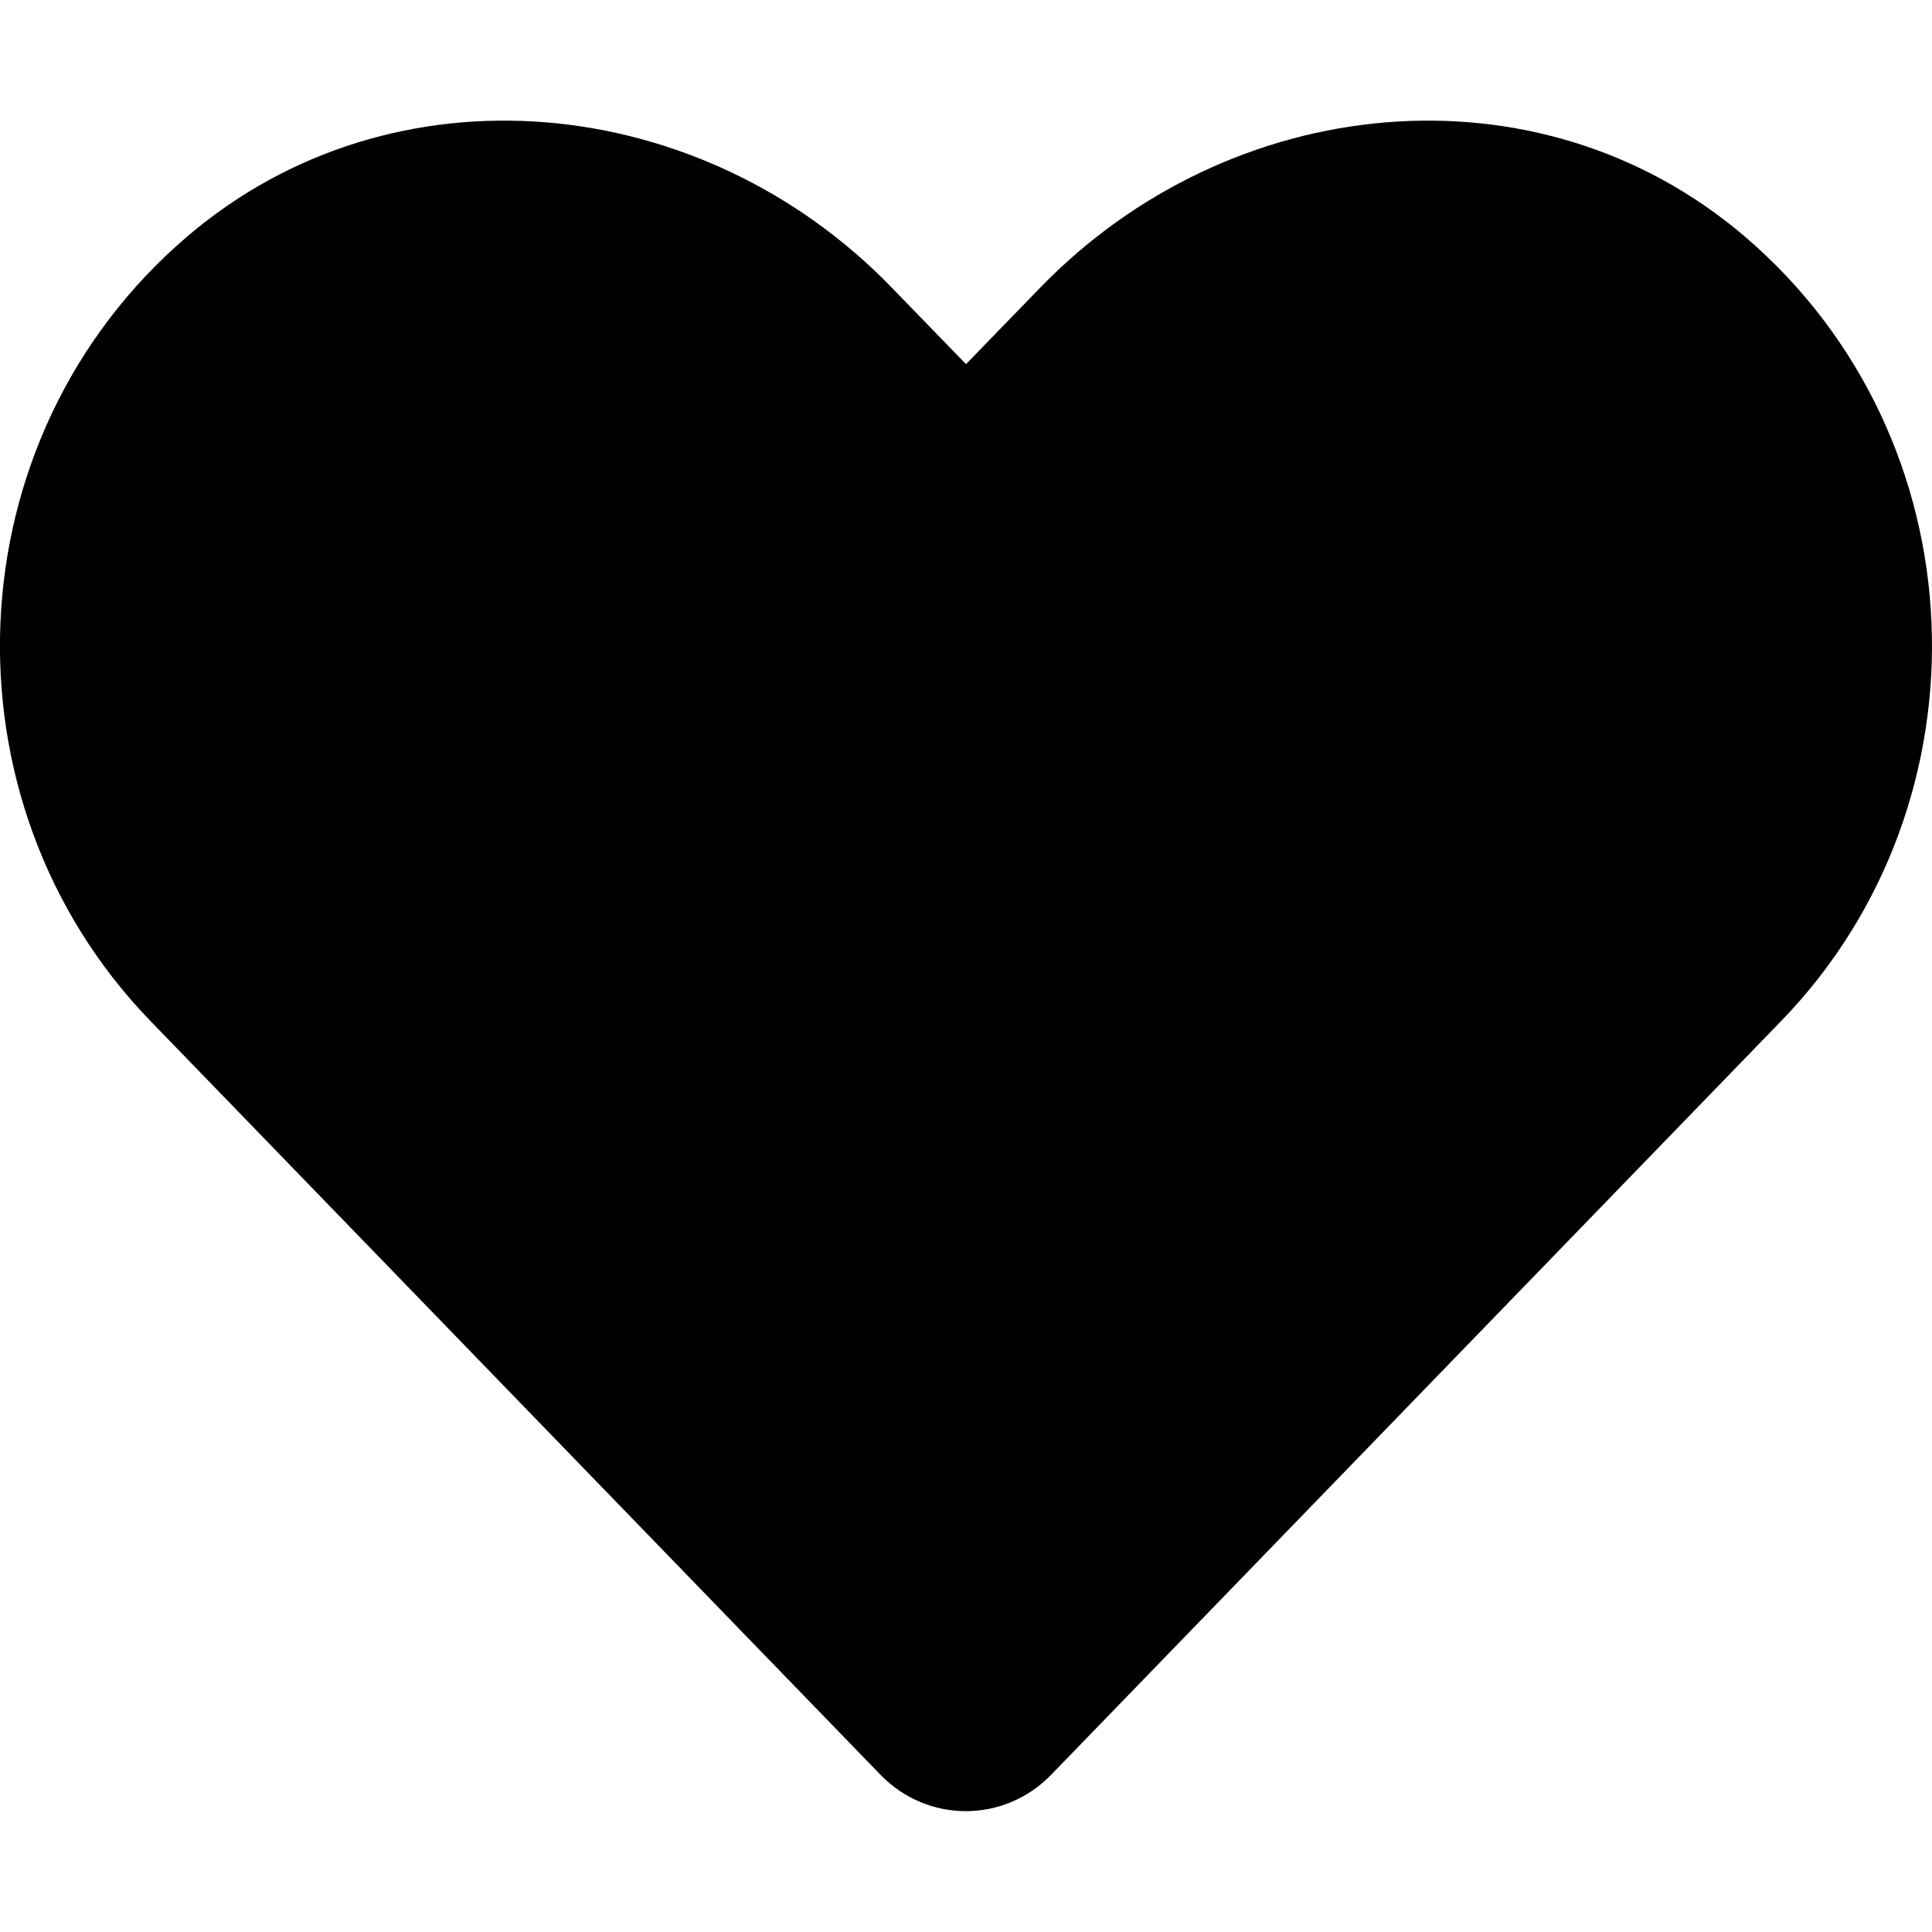
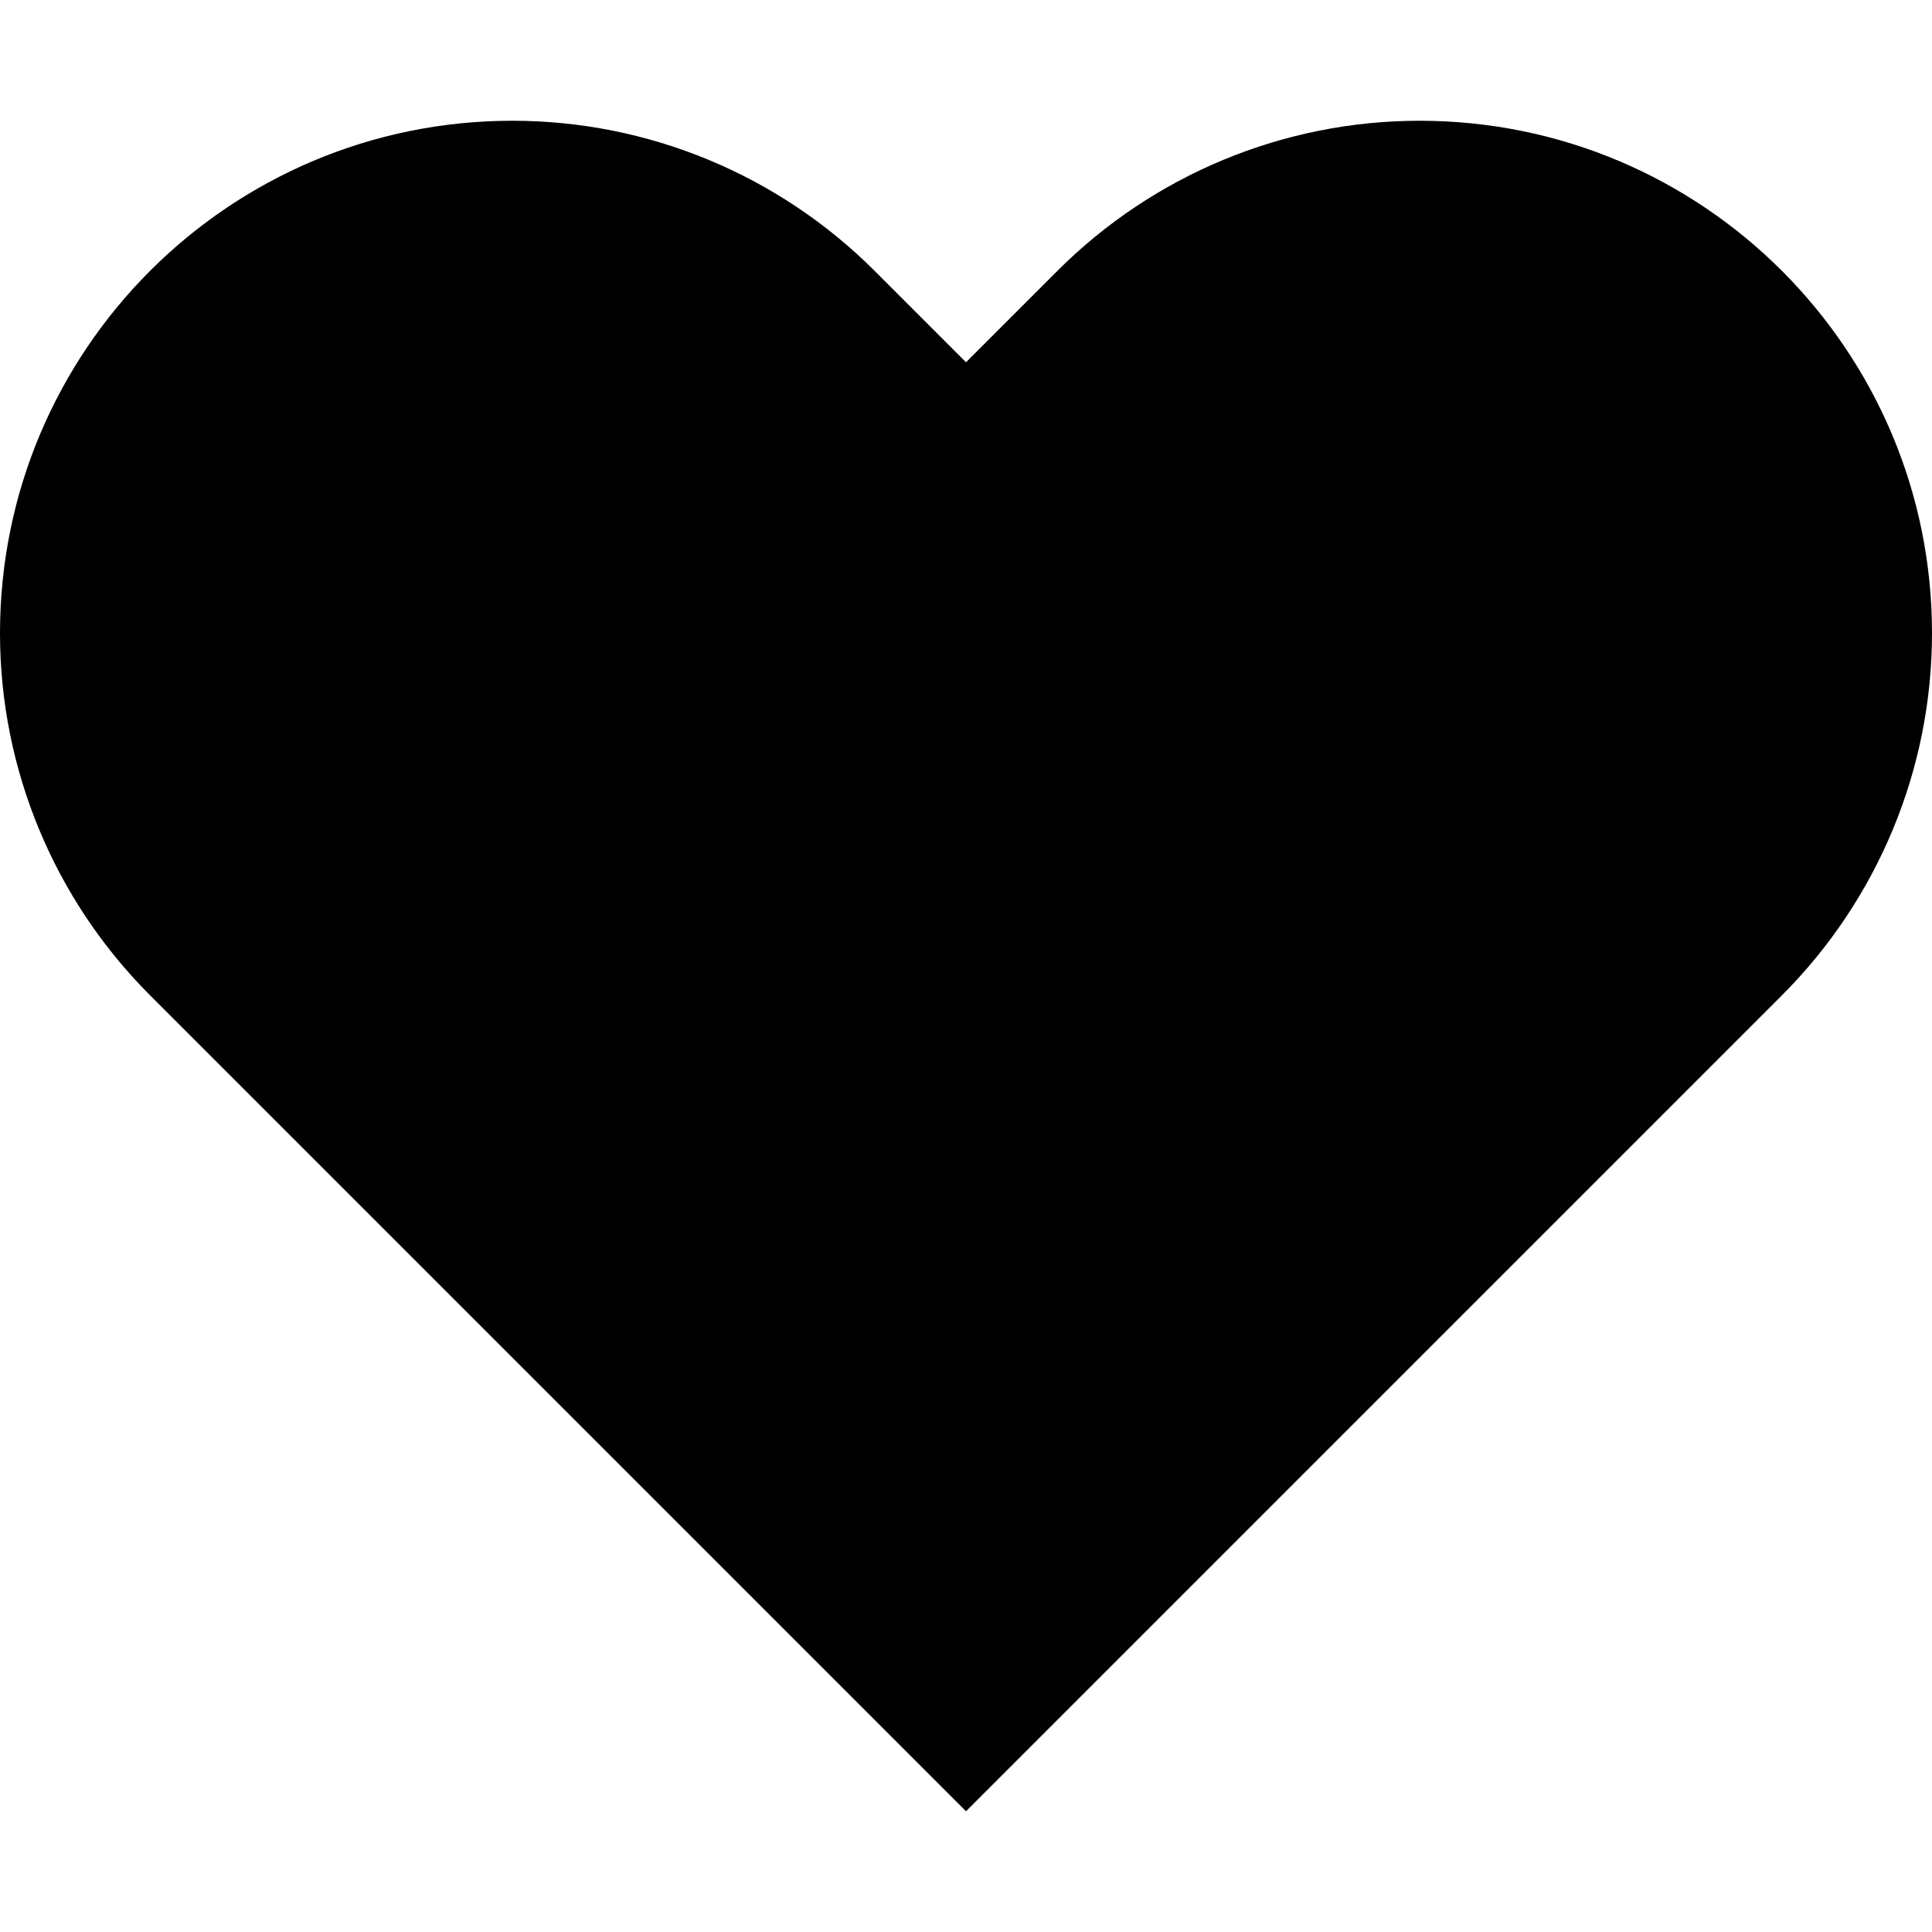
- <svg xmlns="http://www.w3.org/2000/svg" aria-hidden="true" focusable="false" data-prefix="fas" data-icon="heart" class="svg-inline--fa fa-heart fa-w-16" role="img" viewBox="0 0 512 512">
-   <path d="M462.3 62.6C407.5 15.9 326 24.3 275.7 76.2L256 96.5l-19.7-20.3C186.1 24.3 104.5 15.9 49.7 62.6c-62.8 53.6-66.1 149.8-9.9 207.9l193.5 199.8c12.5 12.9 32.8 12.9 45.3 0l193.5-199.8c56.3-58.1 53-154.3-9.8-207.9z" />
+ <svg xmlns="http://www.w3.org/2000/svg" viewBox="0 0 512 512">
+   <path d="M39.8 263.8L64 288 256 480 448 288l24.2-24.2c25.5-25.5 39.8-60 39.8-96C512 92.8 451.2 32 376.2 32c-36 0-70.5 14.3-96 39.8L256 96 231.8 71.8c-25.5-25.5-60-39.8-96-39.8C60.8 32 0 92.8 0 167.8c0 36 14.3 70.5 39.8 96z" />
</svg>
